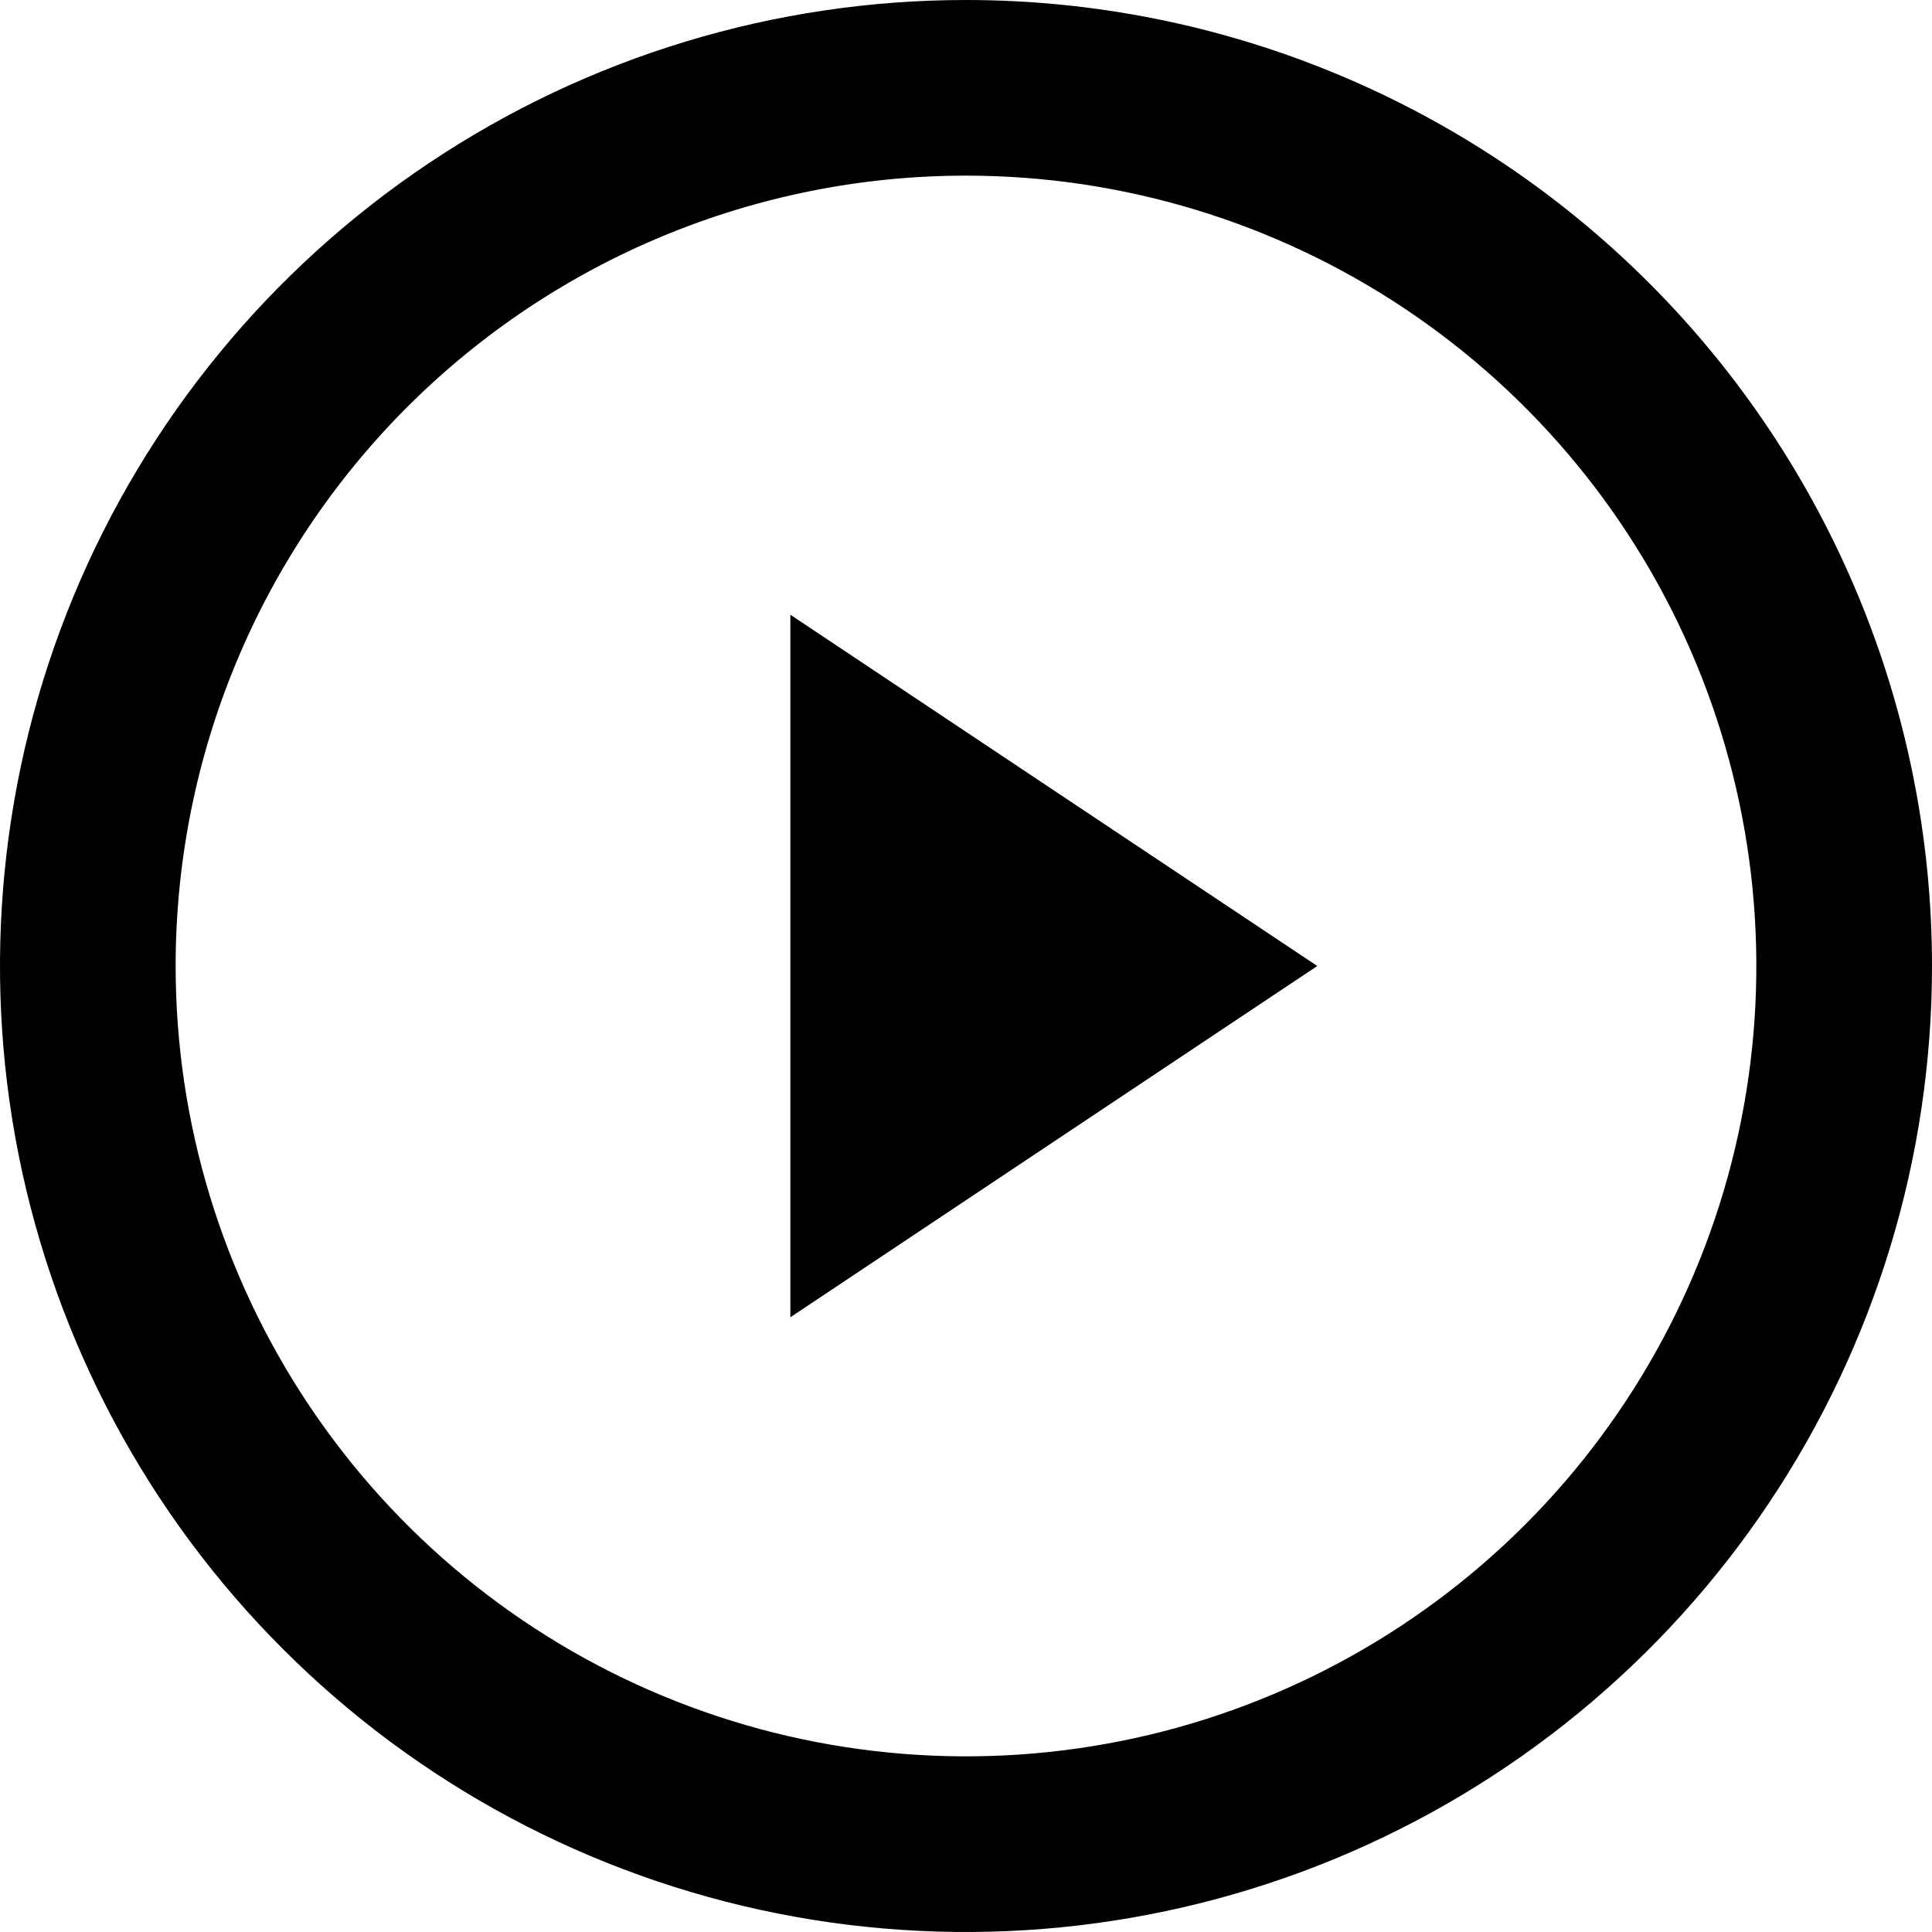
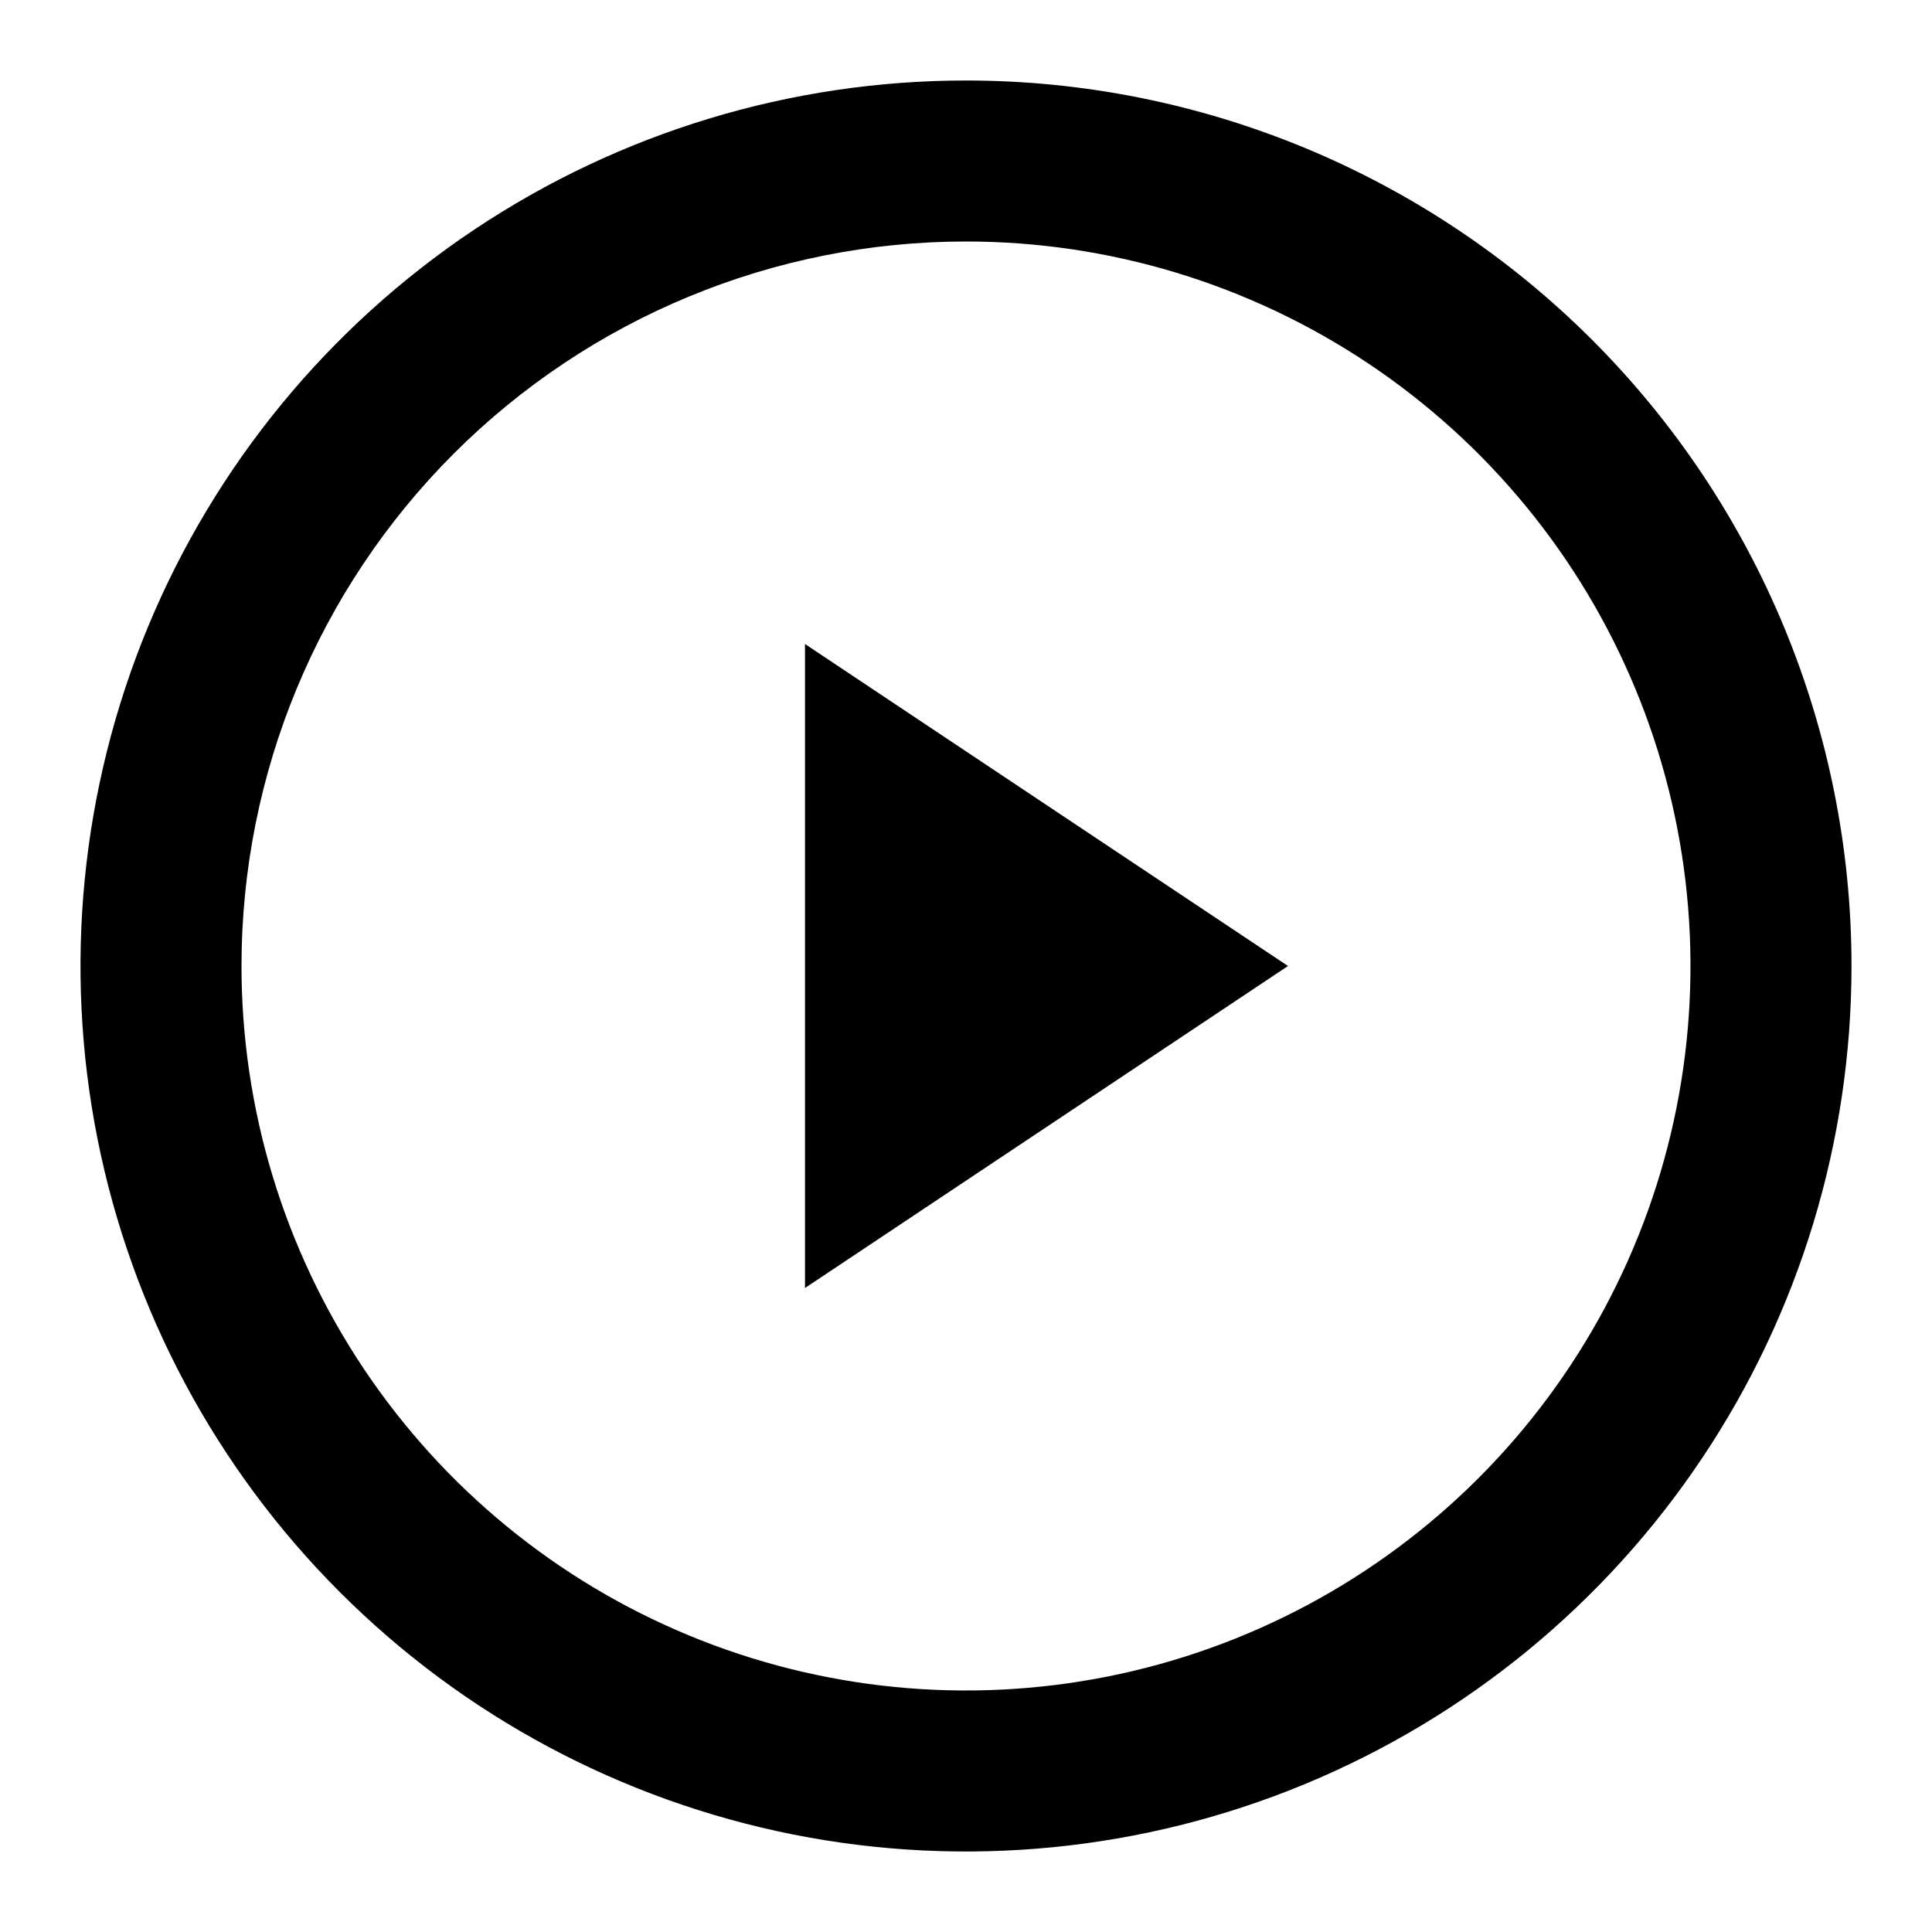
- <svg xmlns="http://www.w3.org/2000/svg" width="22" height="22" viewBox="0 0 22 22">
-   <path d="M11 2C12.78 2 14.52 2.528 16 3.517C17.48 4.506 18.634 5.911 19.315 7.556C19.996 9.2 20.174 11.01 19.827 12.756C19.48 14.502 18.623 16.105 17.364 17.364C16.105 18.623 14.502 19.48 12.756 19.827C11.01 20.174 9.2 19.996 7.556 19.315C5.911 18.634 4.506 17.48 3.517 16C2.528 14.52 2 12.78 2 11C2 8.613 2.948 6.324 4.636 4.636C6.324 2.948 8.613 2 11 2ZM11 0C8.824 0 6.698 0.645 4.889 1.854C3.08 3.063 1.67 4.78 0.837 6.79C0.005 8.8 -0.213 11.012 0.211 13.146C0.636 15.28 1.683 17.24 3.222 18.778C4.76 20.317 6.72 21.364 8.854 21.789C10.988 22.213 13.2 21.995 15.21 21.163C17.22 20.33 18.938 18.92 20.146 17.111C21.355 15.302 22 13.176 22 11C22 8.083 20.841 5.285 18.778 3.222C16.715 1.159 13.917 0 11 0ZM15 11L9 7V15L15 11Z" />
+ <svg xmlns="http://www.w3.org/2000/svg" width="24" height="24" viewBox="0 0 24 24">
+   <path d="M12 3C13.78 3 15.52 3.528 17 4.517C18.48 5.506 19.634 6.911 20.315 8.556C20.996 10.2 21.174 12.01 20.827 13.756C20.48 15.502 19.623 17.105 18.364 18.364C17.105 19.623 15.502 20.48 13.756 20.827C12.01 21.174 10.2 20.996 8.556 20.315C6.911 19.634 5.506 18.48 4.517 17C3.528 15.52 3 13.78 3 12C3 9.613 3.948 7.324 5.636 5.636C7.324 3.948 9.613 3 12 3ZM12 1C9.824 1 7.698 1.645 5.889 2.854C4.08 4.063 2.67 5.78 1.837 7.79C1.005 9.8 0.787 12.012 1.211 14.146C1.636 16.28 2.683 18.24 4.222 19.778C5.76 21.317 7.72 22.364 9.854 22.789C11.988 23.213 14.2 22.995 16.209 22.163C18.22 21.33 19.938 19.92 21.146 18.111C22.355 16.302 23 14.176 23 12C23 9.083 21.841 6.285 19.778 4.222C17.715 2.159 14.917 1 12 1ZM16 12L10 8V16L16 12Z" />
</svg>
